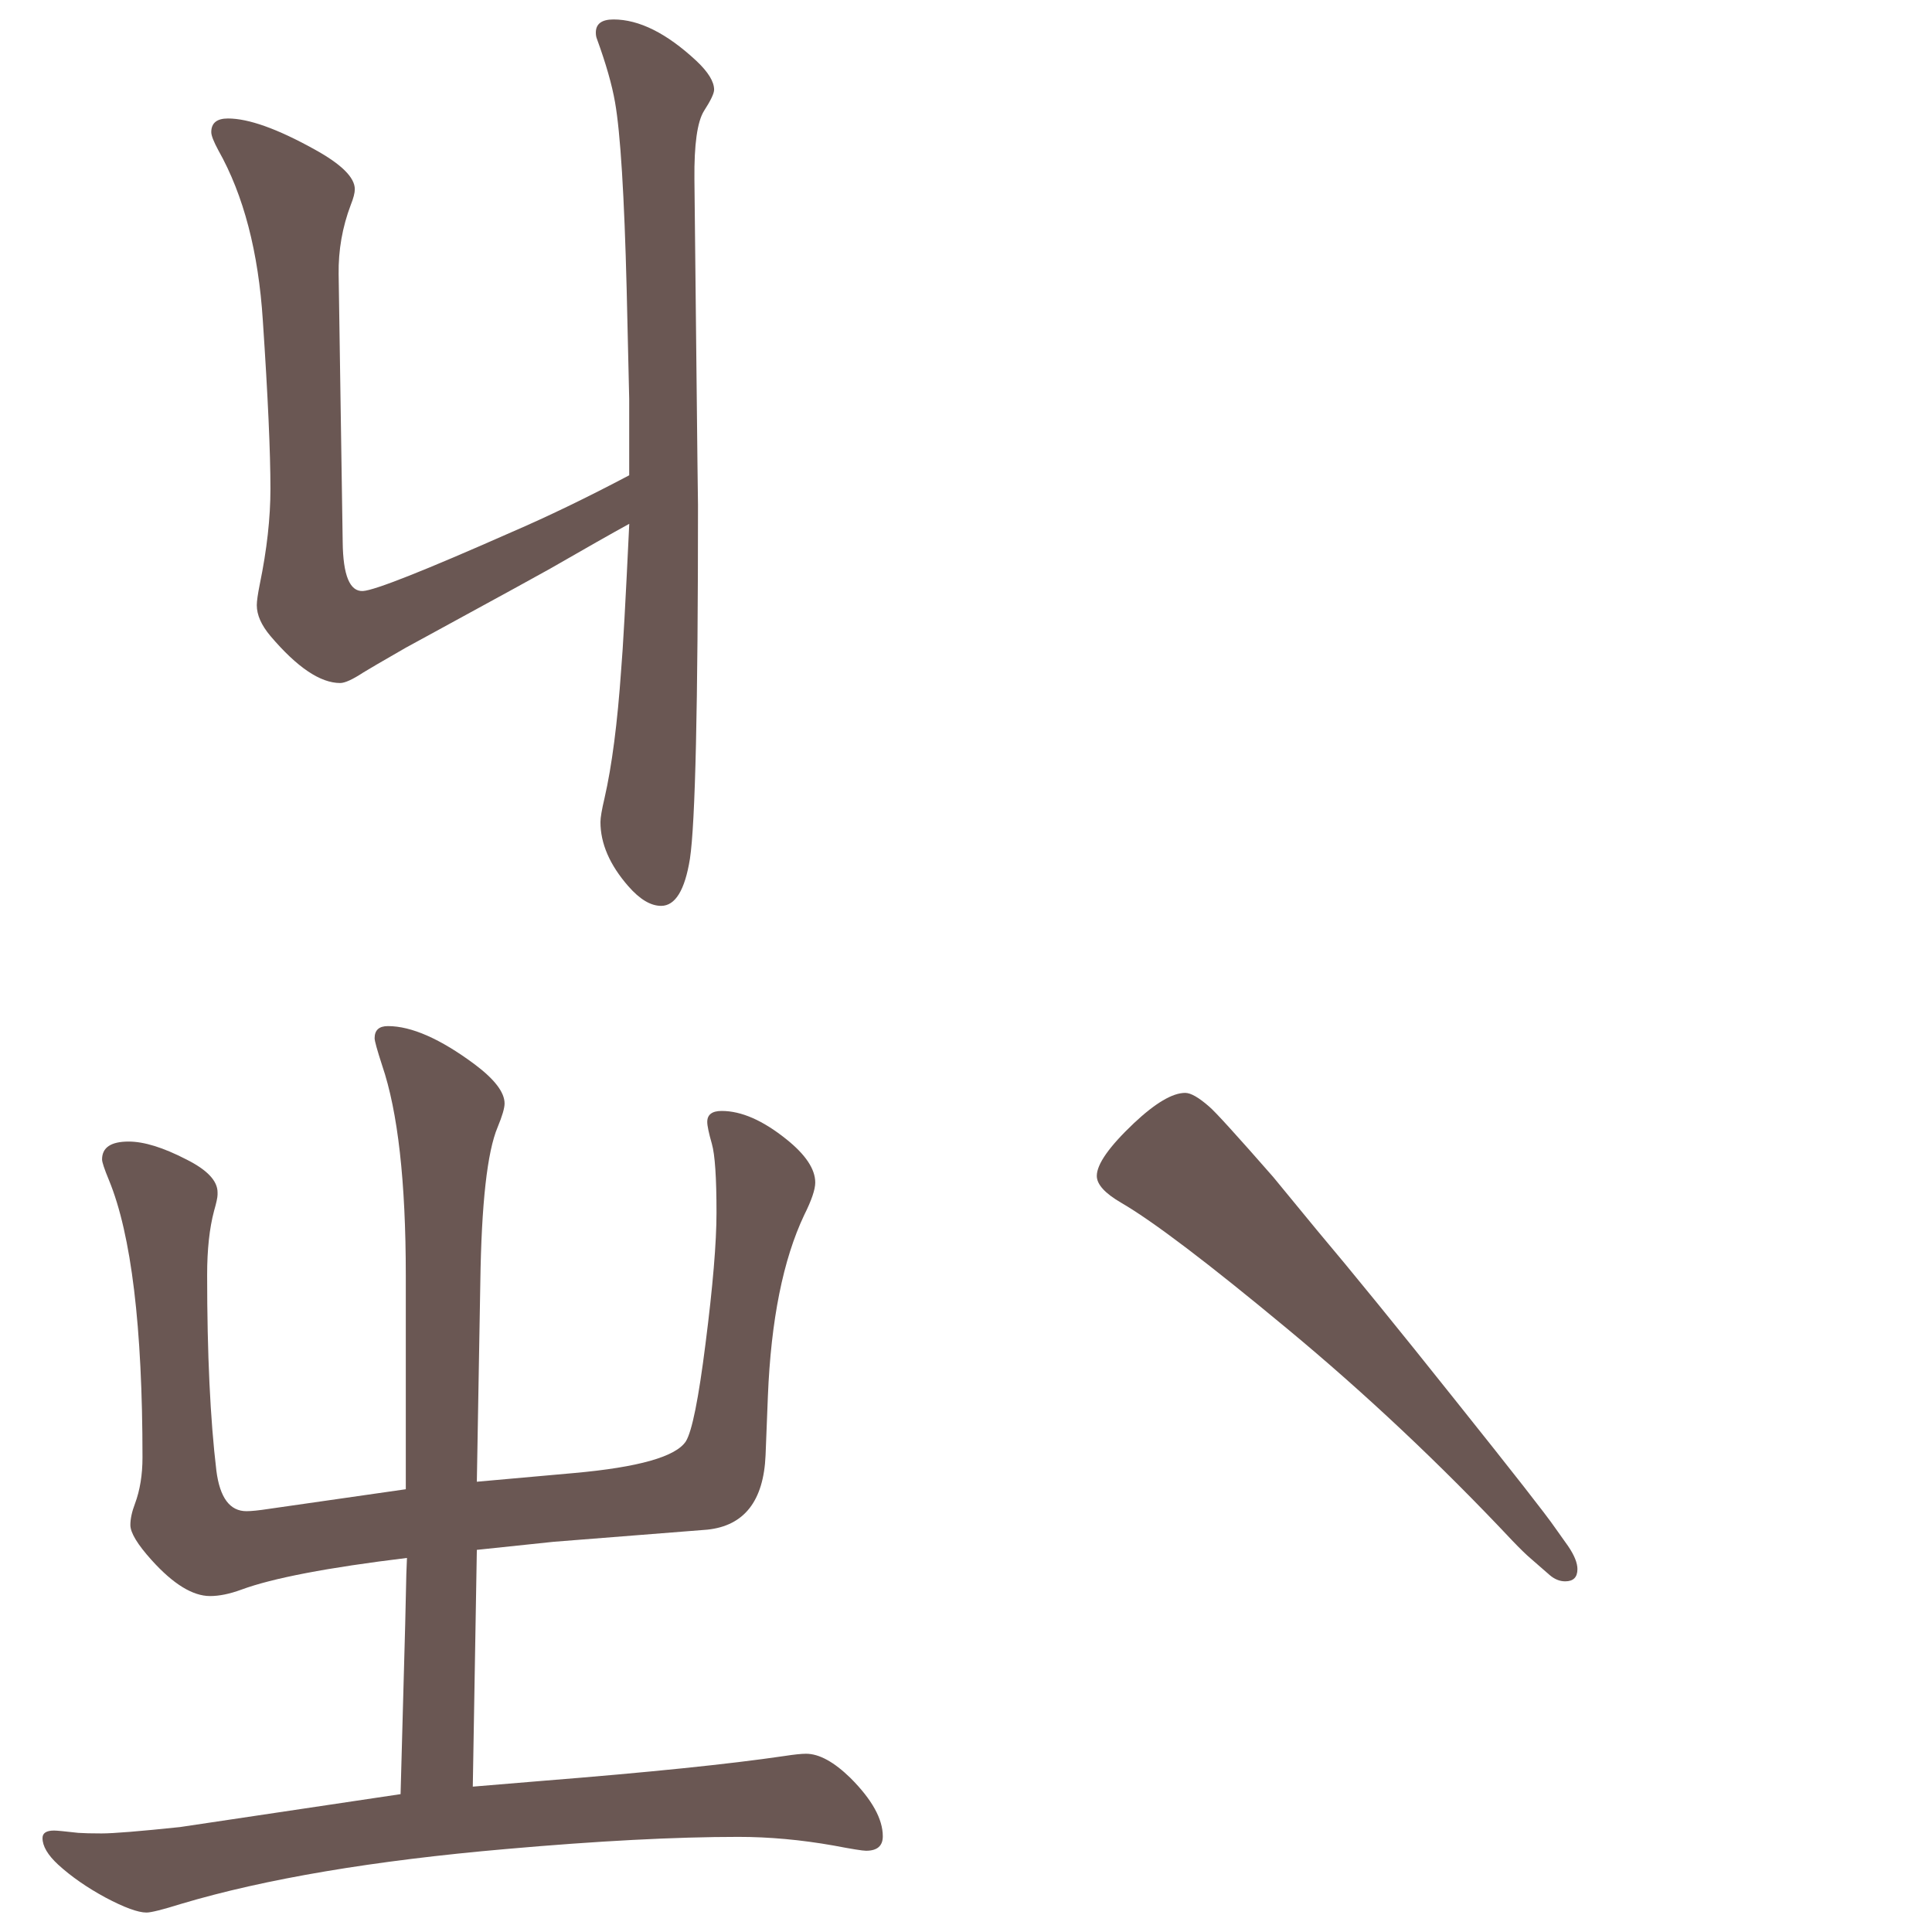
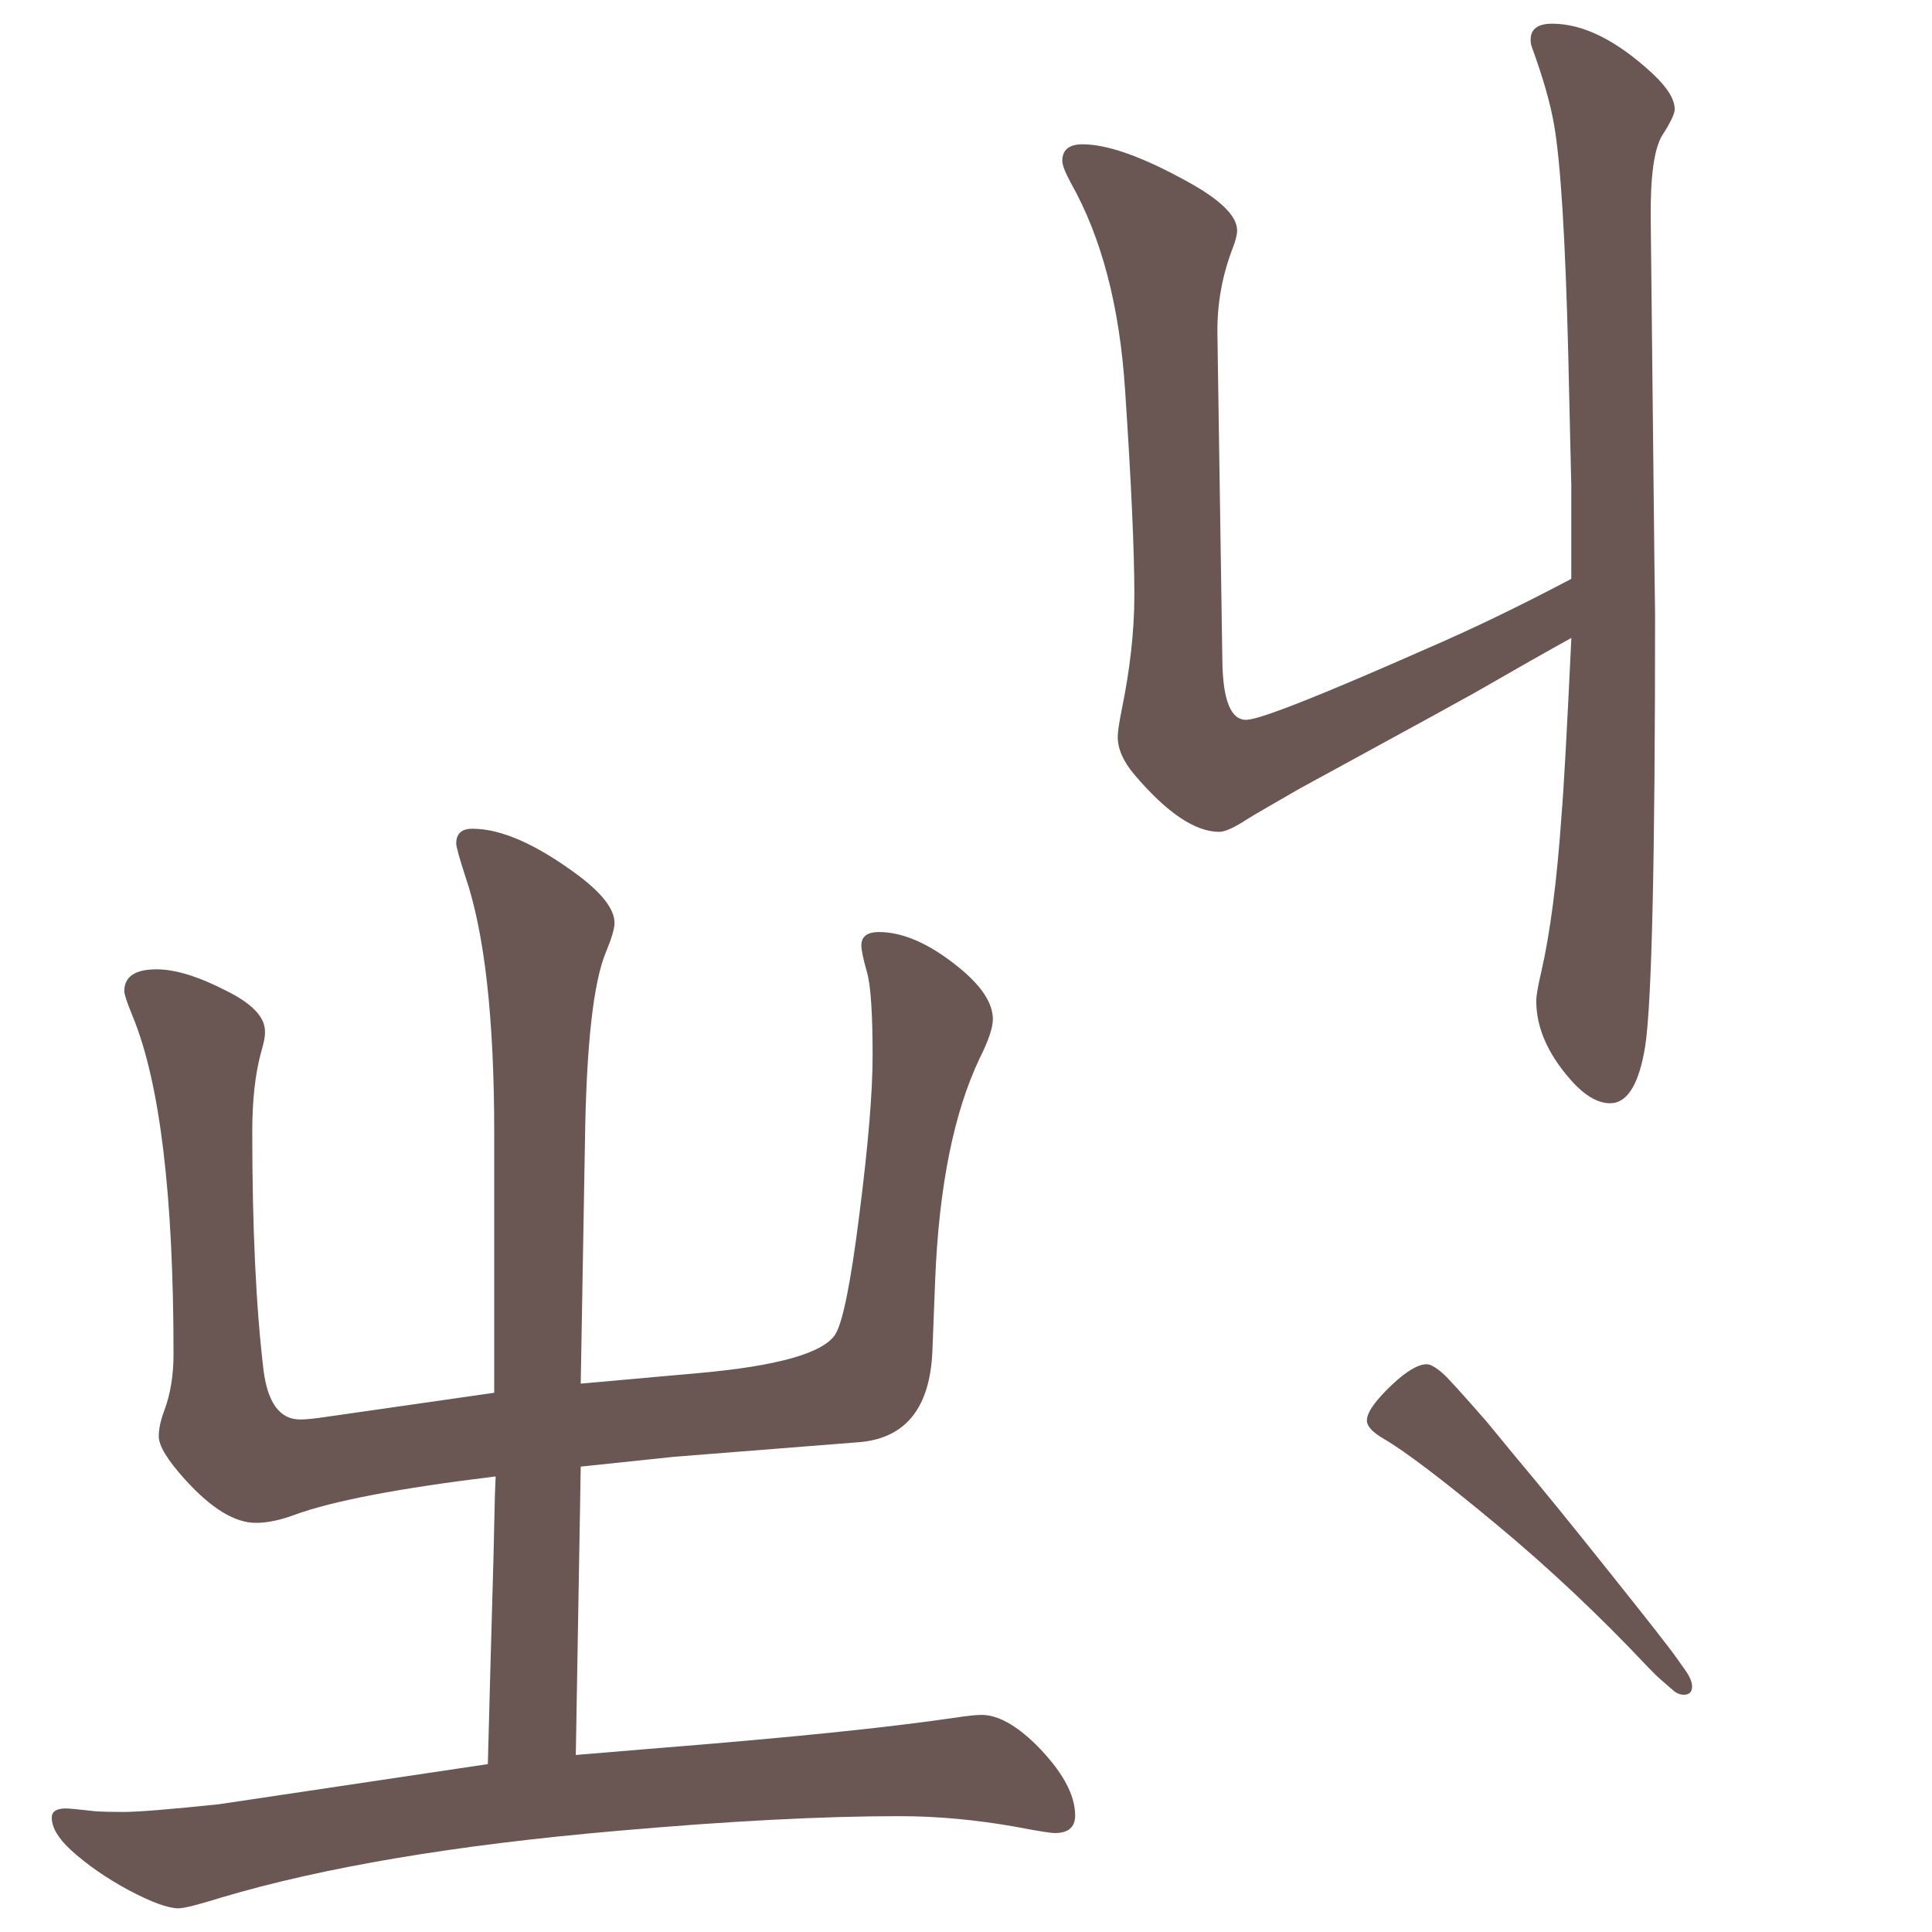
- <svg xmlns="http://www.w3.org/2000/svg" width="24mm" height="24mm" viewBox="0 0 24 24" version="1.1" id="svg3628">
-   <defs id="defs3622" />
-   <g id="layer1" transform="translate(-225.369,-198.1548)">
-     <g id="g2296" transform="matrix(0.8210913,0,0,0.8210913,49.87912,100.9394)">
-       <rect style="fill:none;fill-opacity:0.6;stroke-width:0.083" id="rect233-7-8-4-1-2-2-1" width="29.229" height="29.229" x="213.728" y="118.398" />
-       <g id="g3806-1" transform="matrix(0.4789699,0,0,0.4789699,209.3773,63.09612)">
+ <svg xmlns="http://www.w3.org/2000/svg" width="24mm" height="24mm" viewBox="0 0 24 24" version="1.1" id="svg6001">
+   <defs id="defs5995" />
+   <g id="layer1" transform="translate(-304.7441,6.708339)">
+     <g id="g5974" transform="translate(88.40169,-127.7208)">
+       <rect style="fill:none;fill-opacity:0.6;stroke-width:0.068" id="rect233-7-8-4-1-2-2-1" width="24" height="24" x="216.342" y="121.012" />
+       <g id="g3806-1" transform="matrix(0.4789699,0,0,0.4789699,221.992,65.71082)">
        <rect style="fill:none;fill-opacity:0.6;stroke-width:0.083" id="rect233-2-9" width="29.229" height="29.229" x="9.083" y="115.46" />
        <path d="m 28.957,130.473 v -2.41 l -0.08,-3.464 q -0.112,-4.454 -0.367,-5.907 -0.144,-0.83 -0.575,-2.011 -0.032,-0.08 -0.032,-0.192 0,-0.415 0.559,-0.415 1.213,0 2.618,1.309 0.559,0.527 0.559,0.91 0,0.176 -0.319,0.67 -0.319,0.511 -0.303,2.155 l 0.096,8.971 0.017,1.325 q 0,9.498 -0.255,11.174 -0.239,1.485 -0.91,1.485 -0.495,0 -1.038,-0.623 -0.878,-1.006 -0.878,-2.027 0,-0.208 0.128,-0.75 0.351,-1.532 0.527,-4.071 0.08,-0.91 0.255,-4.597 -0.814,0.447 -2.506,1.421 -0.479,0.271 -3.496,1.916 l -1.054,0.575 q -1.165,0.67 -1.341,0.782 -0.511,0.335 -0.734,0.335 -0.942,0 -2.203,-1.485 -0.431,-0.511 -0.431,-0.974 0,-0.192 0.096,-0.67 0.335,-1.628 0.335,-3.001 0,-1.74 -0.24,-5.316 -0.208,-3.257 -1.405,-5.38 -0.224,-0.415 -0.224,-0.575 0,-0.431 0.527,-0.431 0.974,0 2.73,0.974 1.277,0.702 1.277,1.261 0,0.176 -0.128,0.495 -0.399,1.054 -0.383,2.187 l 0.128,8.461 q 0.017,1.58 0.639,1.548 0.559,-0.032 4.677,-1.852 1.74,-0.75 3.735,-1.804 z" style="font-weight:bold;font-size:11.289px;line-height:1.25;font-family:MOESongUN;-inkscape-font-specification:'MOESongUN Bold';letter-spacing:0px;word-spacing:0px;fill:#6a5753;fill-opacity:1;stroke-width:0.766" id="path576-7-4" />
      </g>
-       <g id="g3866-7" transform="matrix(0.4789699,0,0,0.4789699,209.1189,60.67478)">
+       <g id="g3866-7" transform="matrix(0.4789699,0,0,0.4789699,211.7336,58.06008)">
        <rect style="fill:none;fill-opacity:0.6;stroke-width:0.083" id="rect233-20-8" width="29.229" height="29.229" x="9.622" y="152.311" />
        <path d="m 24.556,176.949 2.189,-0.182 q 5.035,-0.401 7.643,-0.784 0.474,-0.073 0.693,-0.073 0.62,0 1.405,0.766 1.021,1.022 1.021,1.842 0,0.456 -0.529,0.456 -0.164,0 -1.022,-0.164 -1.55,-0.274 -3.01,-0.274 -2.992,0 -7.333,0.383 -6.293,0.547 -10.27,1.733 -0.876,0.274 -1.094,0.274 -0.401,0 -1.295,-0.474 -0.876,-0.474 -1.496,-1.04 -0.493,-0.456 -0.493,-0.839 0,-0.237 0.365,-0.237 0.128,0 0.766,0.073 0.255,0.018 0.73,0.018 0.565,0 2.481,-0.201 l 1.587,-0.237 5.381,-0.803 q 0.055,-2.152 0.146,-5.363 l 0.036,-1.587 0.02,-0.511 q -3.758,0.456 -5.235,1.003 -0.547,0.201 -0.985,0.201 -0.821,0 -1.842,-1.131 -0.675,-0.748 -0.675,-1.113 0,-0.292 0.146,-0.675 0.237,-0.638 0.237,-1.459 0,-6.184 -1.058,-8.756 -0.219,-0.529 -0.219,-0.657 0,-0.565 0.839,-0.565 0.73,0 1.824,0.565 0.985,0.493 0.985,1.04 v 0.073 q 0,0.128 -0.11,0.511 -0.219,0.821 -0.219,2.025 0,3.739 0.292,6.184 0.164,1.277 0.949,1.277 0.237,0 0.711,-0.073 l 4.323,-0.62 v -6.749 q 0,-4.451 -0.748,-6.64 -0.237,-0.73 -0.237,-0.857 0,-0.383 0.42,-0.383 1.113,0 2.736,1.204 0.949,0.711 0.949,1.24 0,0.219 -0.219,0.748 -0.493,1.167 -0.547,4.889 l -0.11,6.311 3.064,-0.274 q 3.065,-0.274 3.539,-1.003 0.292,-0.474 0.62,-3.083 0.347,-2.718 0.347,-4.141 0,-1.66 -0.146,-2.171 -0.146,-0.511 -0.146,-0.693 0,-0.347 0.456,-0.347 0.93,0 2.043,0.894 0.912,0.73 0.912,1.368 0,0.328 -0.347,1.022 -1.003,2.116 -1.149,5.728 l -0.073,1.861 q -0.091,2.171 -1.842,2.353 l -4.852,0.383 -2.426,0.255 z" style="font-weight:bold;font-size:11.289px;line-height:1.25;font-family:MOESongUN;-inkscape-font-specification:'MOESongUN Bold';letter-spacing:0px;word-spacing:0px;fill:#6a5753;fill-opacity:1;stroke-width:0.876" id="path582-9-4" />
      </g>
-       <g id="g4661-5" transform="matrix(0.6158185,0,0,0.6158185,119.5607,58.52504)">
+       <g id="g4661-5" transform="matrix(0.3421214,0,0,0.3421214,171.7888,95.51129)">
        <rect style="fill:none;fill-opacity:0.6;stroke-width:0.083" id="rect233-5-7-0" width="29.229" height="29.229" x="171.148" y="115.46" />
        <path d="m 190.983,135.918 -0.468,-0.408 q -0.156,-0.132 -0.444,-0.432 -2.652,-2.82 -5.532,-5.208 -2.904,-2.412 -4.08,-3.096 -0.6,-0.348 -0.6,-0.66 0,-0.432 0.912,-1.296 0.792,-0.744 1.26,-0.744 0.204,0 0.588,0.336 0.216,0.18 1.572,1.728 l 1.056,1.284 q 1.344,1.596 3.408,4.188 2.148,2.688 2.46,3.144 l 0.324,0.456 q 0.228,0.336 0.228,0.564 0,0.3 -0.3,0.3 -0.204,0 -0.384,-0.156 z" style="font-weight:bold;font-size:11.289px;line-height:1.25;font-family:MOESongUN;-inkscape-font-specification:'MOESongUN Bold';letter-spacing:0px;word-spacing:0px;fill:#6a5753;fill-opacity:1;stroke-width:0.576" id="path634-9-3" />
      </g>
    </g>
  </g>
</svg>
